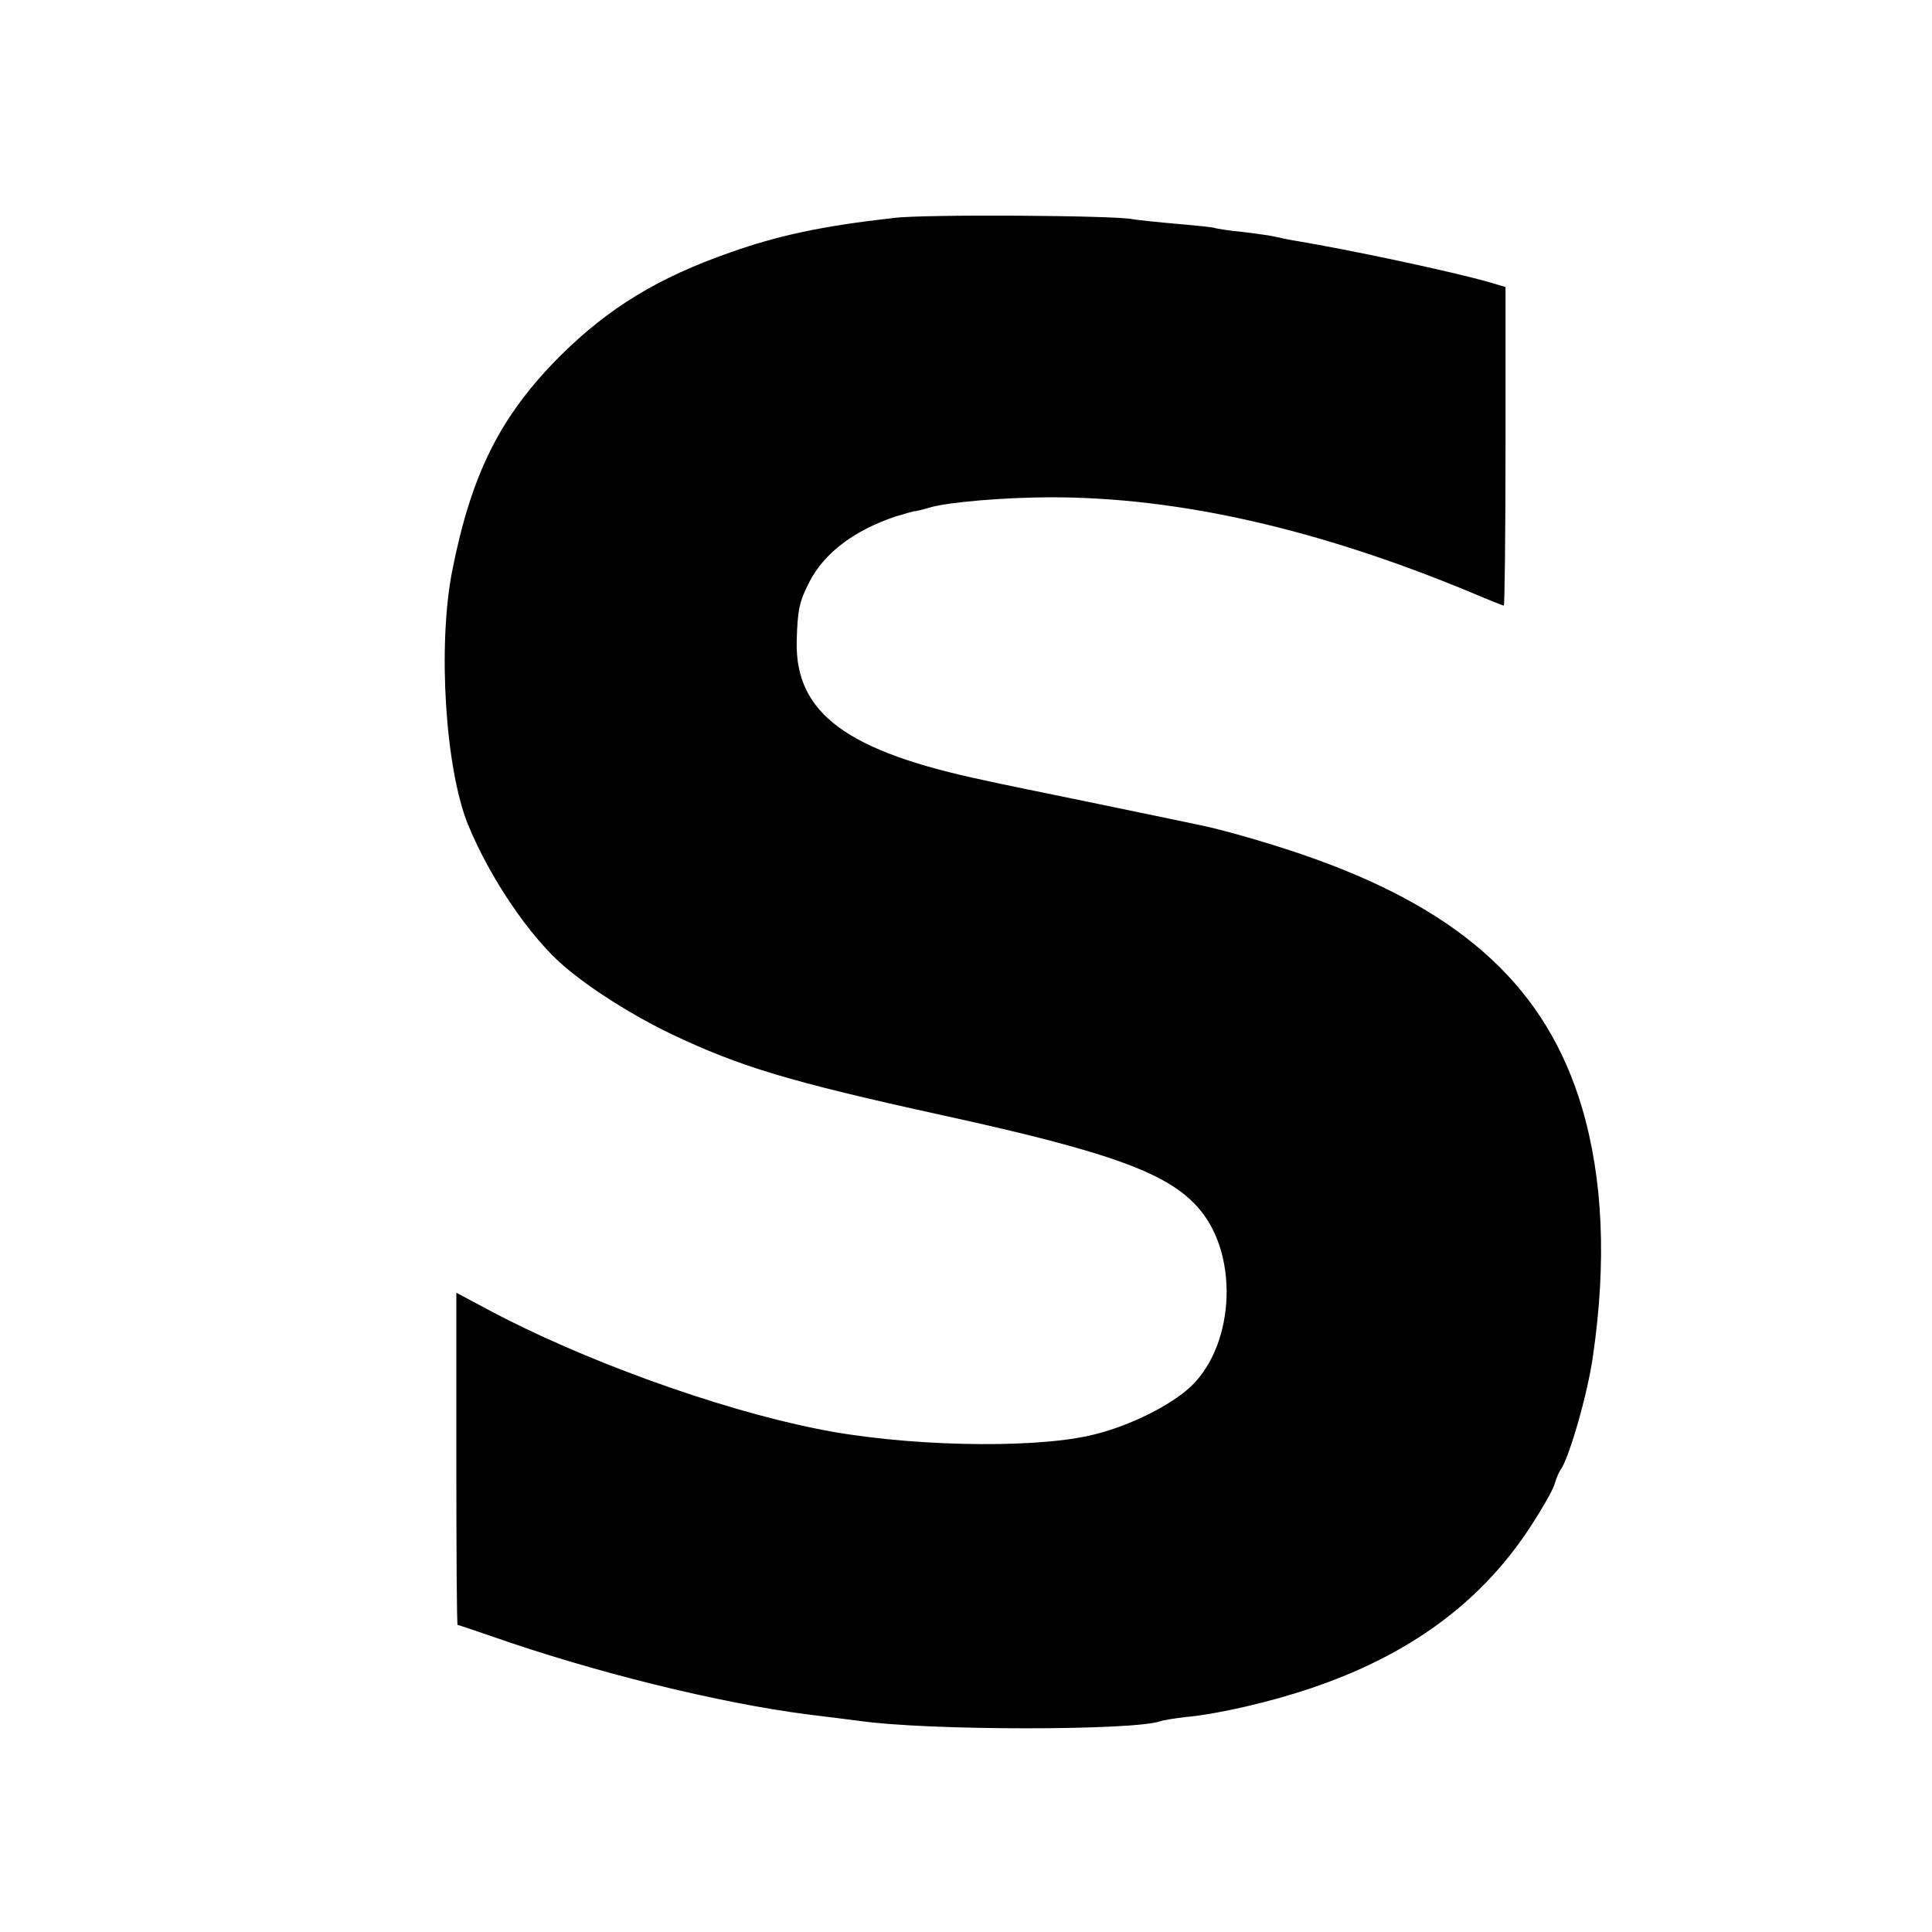
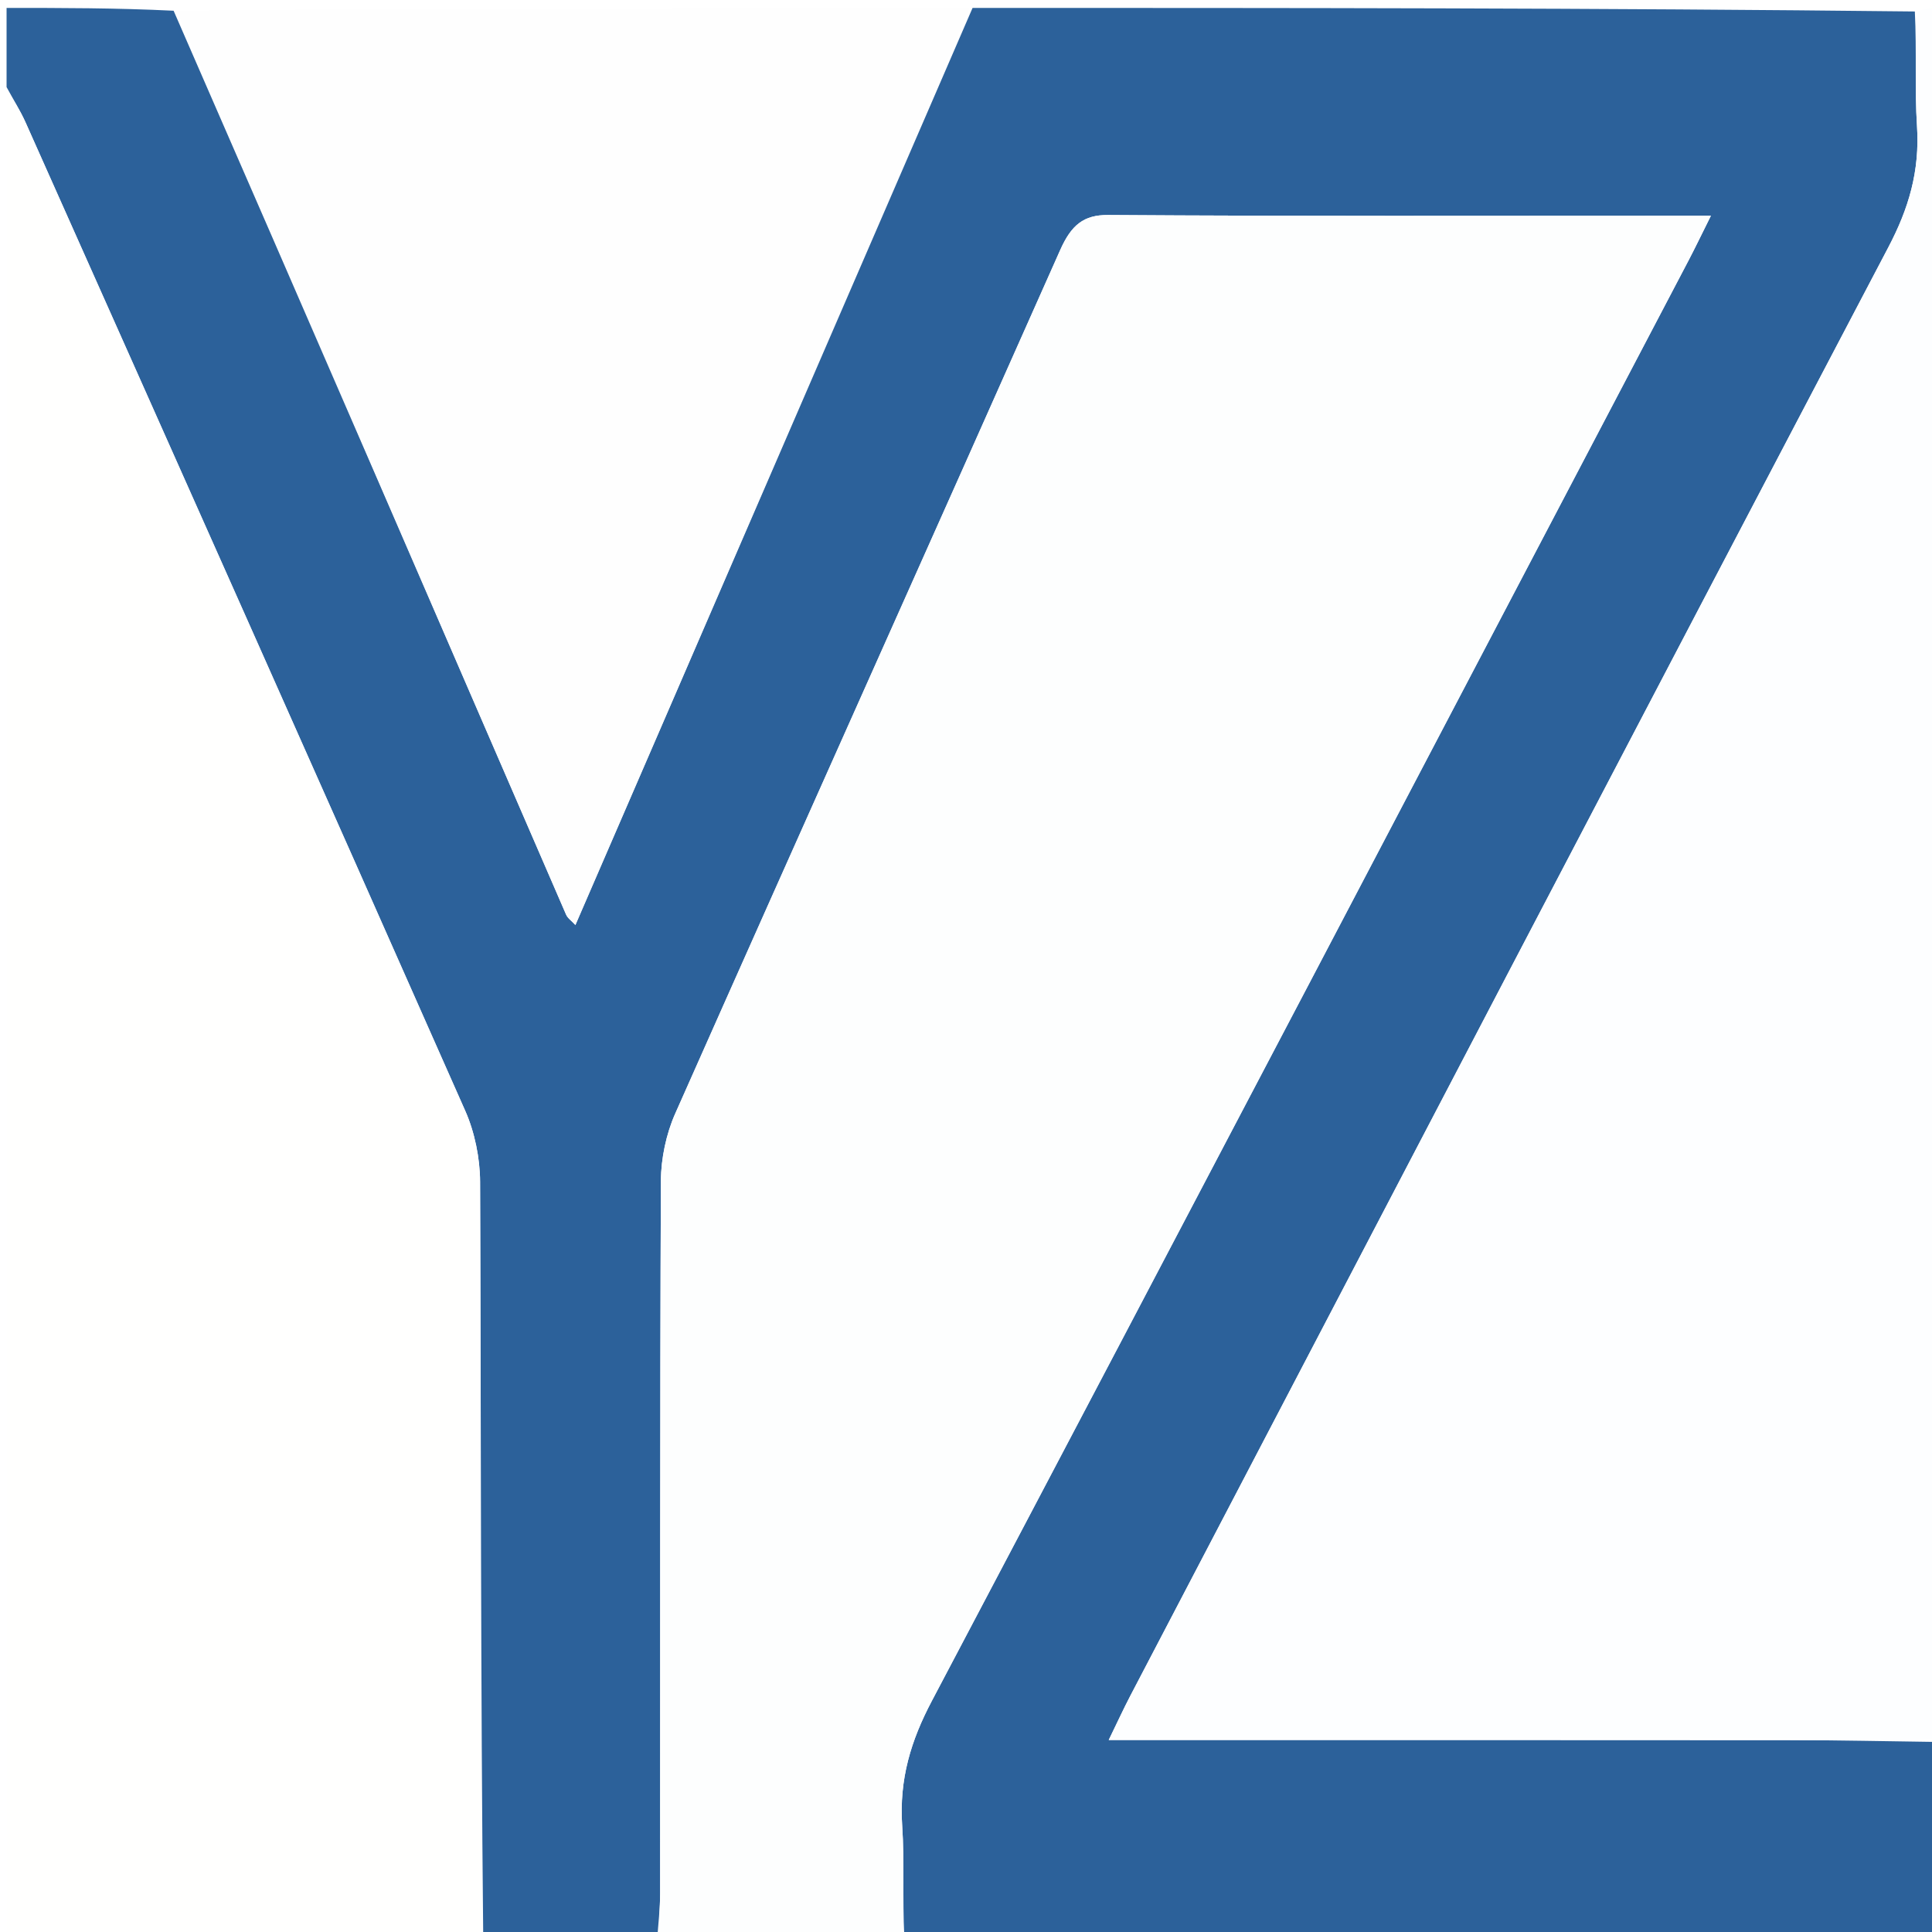
- <svg xmlns="http://www.w3.org/2000/svg" version="1.0" width="453pt" height="453pt" viewBox="0 0 453 453" preserveAspectRatio="xMidYMid meet">
-   <g transform="translate(0,453) scale(0.1,-0.1)" fill="#000000" stroke="none">
-     <path d="M2096 4019 c-169 -19 -271 -41 -384 -81 -169 -59 -285 -130 -398 -242 -141 -141 -209 -277 -254 -506 -34 -175 -16 -464 38 -595 51 -124 144 -261 223 -329 61 -53 162 -117 254 -161 160 -76 275 -111 635 -190 398 -87 533 -137 603 -221 96 -114 80 -332 -31 -424 -53 -44 -146 -88 -227 -106 -142 -32 -441 -25 -640 16 -235 47 -554 163 -772 280 l-73 39 0 -389 c0 -215 1 -390 3 -390 2 0 37 -12 78 -26 239 -84 533 -157 744 -184 50 -6 104 -13 120 -15 159 -23 641 -23 705 -1 8 3 35 7 60 10 77 7 201 36 295 68 228 77 395 199 510 373 29 44 56 91 60 105 4 14 11 30 15 35 20 29 63 179 75 265 32 220 24 415 -26 584 -82 275 -274 455 -623 581 -85 31 -209 67 -266 79 -14 3 -124 26 -245 51 -121 25 -240 49 -265 55 -324 68 -445 157 -442 325 2 76 6 94 30 141 35 68 106 121 202 153 19 6 38 11 42 12 4 0 22 4 38 9 44 13 179 24 285 24 299 0 625 -74 984 -223 40 -17 75 -31 77 -31 2 0 4 168 4 373 l0 374 -37 11 c-83 24 -326 76 -453 97 -19 3 -42 8 -50 10 -8 2 -42 7 -75 11 -33 3 -62 8 -65 9 -3 2 -43 6 -89 10 -46 4 -93 9 -105 11 -38 9 -490 12 -560 3z" />
+ <svg xmlns="http://www.w3.org/2000/svg" width="566px" height="566px" viewBox="0 0 566 566" version="1.1">
+   <g id="surface1">
+     <path style=" stroke:none;fill-rule:nonzero;fill:rgb(17.255%,38.039%,60.392%);fill-opacity:1;" d="M 567.926 510.328 C 567.926 529.613 567.926 548.895 567.926 568.32 C 467.133 568.32 366.344 568.32 264.926 567.277 C 264.352 555.805 265.008 545.316 264.309 534.957 C 263.379 521.176 266.883 509.883 273.016 498.258 C 347.109 357.785 420.84 217.031 494.656 76.344 C 496.621 72.598 498.457 68.754 501.23 63.199 C 496.609 63.199 493.832 63.199 491.059 63.199 C 435.582 63.199 380.105 63.371 324.633 62.988 C 317.492 62.941 313.871 65.875 310.59 73.262 C 273.094 157.68 235.254 241.875 197.781 326.309 C 195.199 332.125 193.648 339.359 193.617 345.945 C 193.324 415.492 193.453 485.039 193.395 554.59 C 193.395 559.168 192.824 563.742 192.516 568.32 C 175.793 568.32 159.066 568.32 141.562 567.242 C 140.801 492.848 140.938 419.531 140.648 346.215 C 140.621 339.273 139.043 331.645 136.336 325.52 C 93.594 228.887 50.559 132.438 7.543 35.98 C 5.918 32.332 3.809 28.996 1.926 25.516 C 1.926 17.879 1.926 10.242 1.926 2.32 C 18.008 2.32 34.09 2.32 50.859 3.145 C 89.629 91.965 127.707 179.957 165.832 267.918 C 166.32 269.039 167.445 269.758 168.57 270.992 C 207.547 180.992 246.238 91.656 284.926 2.32 C 376.73 2.32 468.539 2.32 560.973 3.363 C 561.551 15.227 560.902 26.102 561.602 36.852 C 562.477 50.234 559.109 61.219 553.184 72.496 C 478.949 213.824 405.047 355.402 331.074 496.93 C 329.137 500.641 327.379 504.488 324.812 509.754 C 330.09 509.754 333.562 509.754 337.031 509.754 C 399.254 509.754 461.48 509.719 523.703 509.781 C 538.445 509.797 553.184 510.137 567.926 510.328 Z M 567.926 510.328 " />
+     <path style=" stroke:none;fill-rule:nonzero;fill:rgb(99.216%,99.608%,99.608%);fill-opacity:1;" d="M 193.418 568.32 C 192.824 563.742 193.395 559.168 193.395 554.59 C 193.453 485.039 193.324 415.492 193.617 345.945 C 193.648 339.359 195.199 332.125 197.781 326.309 C 235.254 241.875 273.094 157.68 310.59 73.262 C 313.871 65.875 317.492 62.941 324.633 62.988 C 380.105 63.371 435.582 63.199 491.059 63.199 C 493.832 63.199 496.609 63.199 501.23 63.199 C 498.457 68.754 496.621 72.598 494.656 76.344 C 420.84 217.031 347.109 357.785 273.016 498.258 C 266.883 509.883 263.379 521.176 264.309 534.957 C 265.008 545.316 264.352 555.805 264.023 567.277 C 240.605 568.32 217.465 568.32 193.418 568.32 Z M 193.418 568.32 " />
+     <path style=" stroke:none;fill-rule:nonzero;fill:rgb(99.216%,99.608%,100%);fill-opacity:1;" d="M 567.926 509.242 C 553.184 510.137 538.445 509.797 523.703 509.781 C 461.48 509.719 399.254 509.754 337.031 509.754 C 333.562 509.754 330.09 509.754 324.812 509.754 C 327.379 504.488 329.137 500.641 331.074 496.93 C 405.047 355.402 478.949 213.824 553.184 72.496 C 559.109 61.219 562.477 50.234 561.602 36.852 C 560.902 26.102 561.551 15.227 561.875 3.363 C 564.07 2.32 565.992 2.32 567.918 2.32 C 567.926 170.93 567.926 339.543 567.926 509.242 Z M 567.926 509.242 " />
+     <path style=" stroke:none;fill-rule:nonzero;fill:rgb(100%,100%,99.608%);fill-opacity:1;" d="M 1.926 26.605 C 3.809 28.996 5.918 32.332 7.543 35.98 C 50.559 132.438 93.594 228.887 136.336 325.52 C 139.043 331.645 140.621 339.273 140.648 346.215 C 140.938 419.531 140.801 492.848 140.66 567.242 C 94.398 568.32 48.262 568.32 1.926 568.32 C 1.926 388.109 1.926 207.898 1.926 26.605 Z M 1.926 26.605 " />
+     <path style=" stroke:none;fill-rule:nonzero;fill:rgb(99.608%,99.608%,99.608%);fill-opacity:1;" d="M 284.023 2.32 C 246.238 91.656 207.547 180.992 168.57 270.992 C 167.445 269.758 166.32 269.039 165.832 267.918 C 127.707 179.957 89.629 91.965 51.762 3.145 C 129.027 2.32 206.074 2.32 284.023 2.32 Z M 284.023 2.32 " />
  </g>
</svg>
